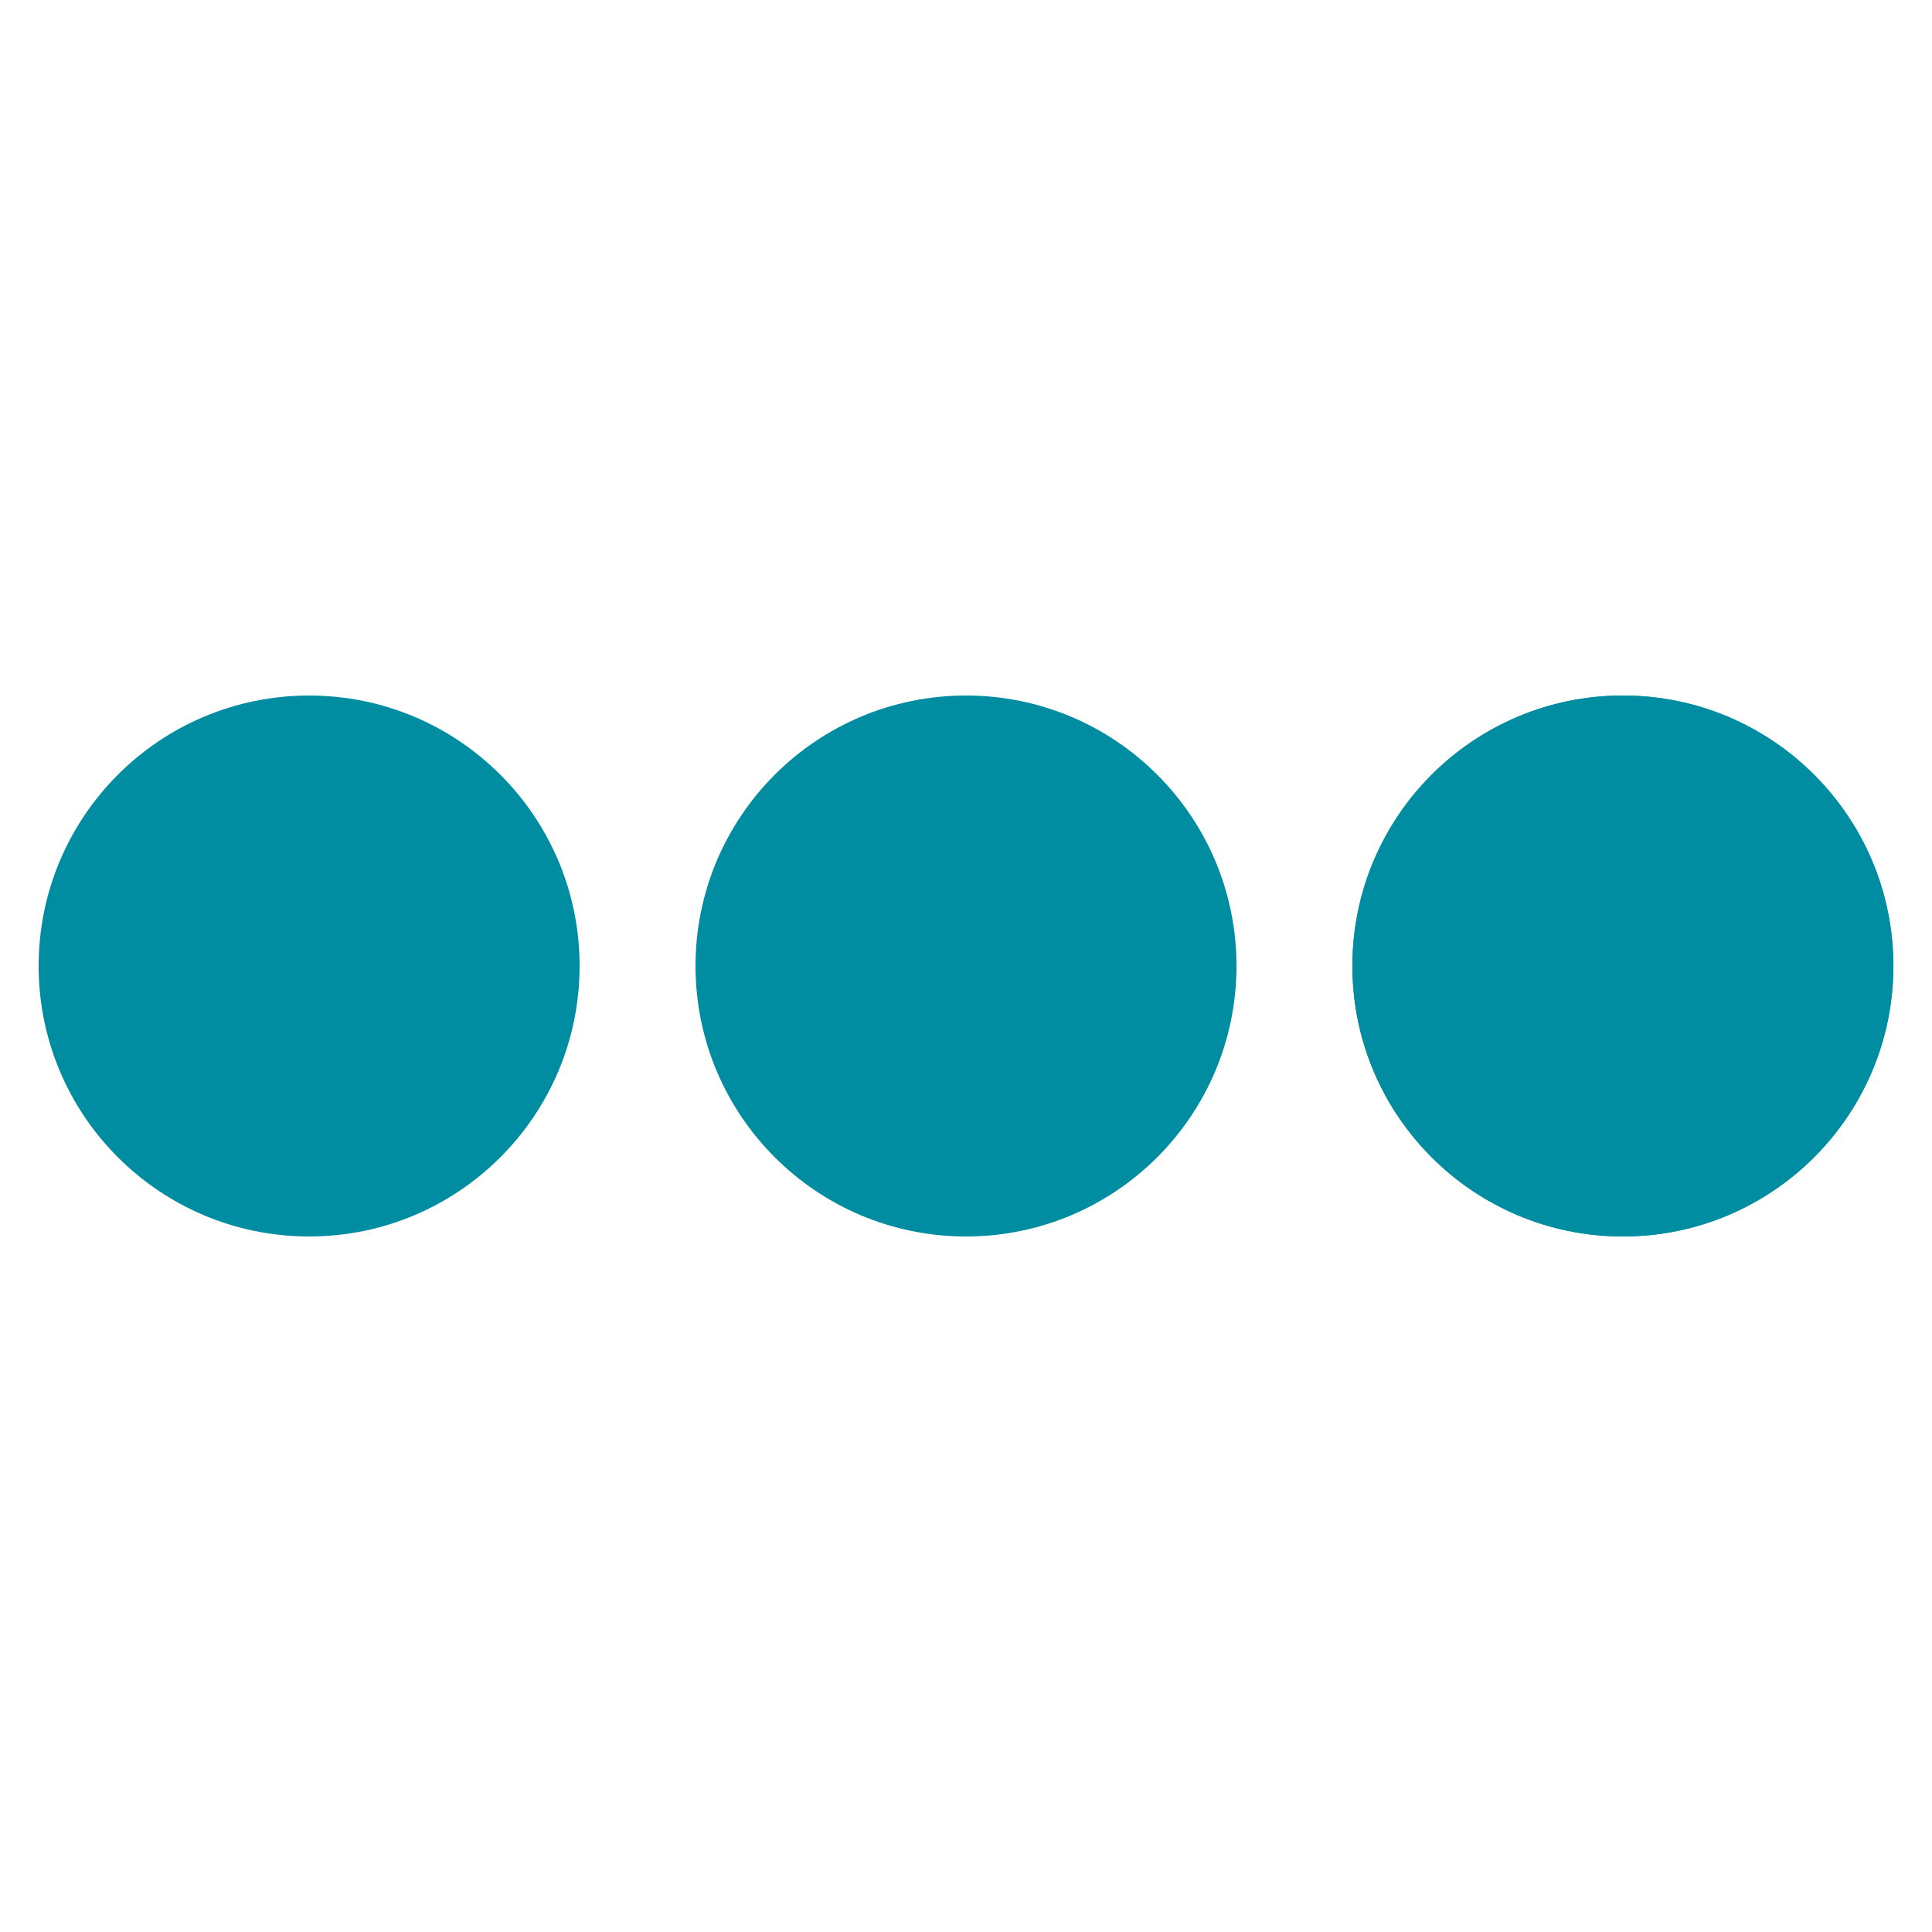
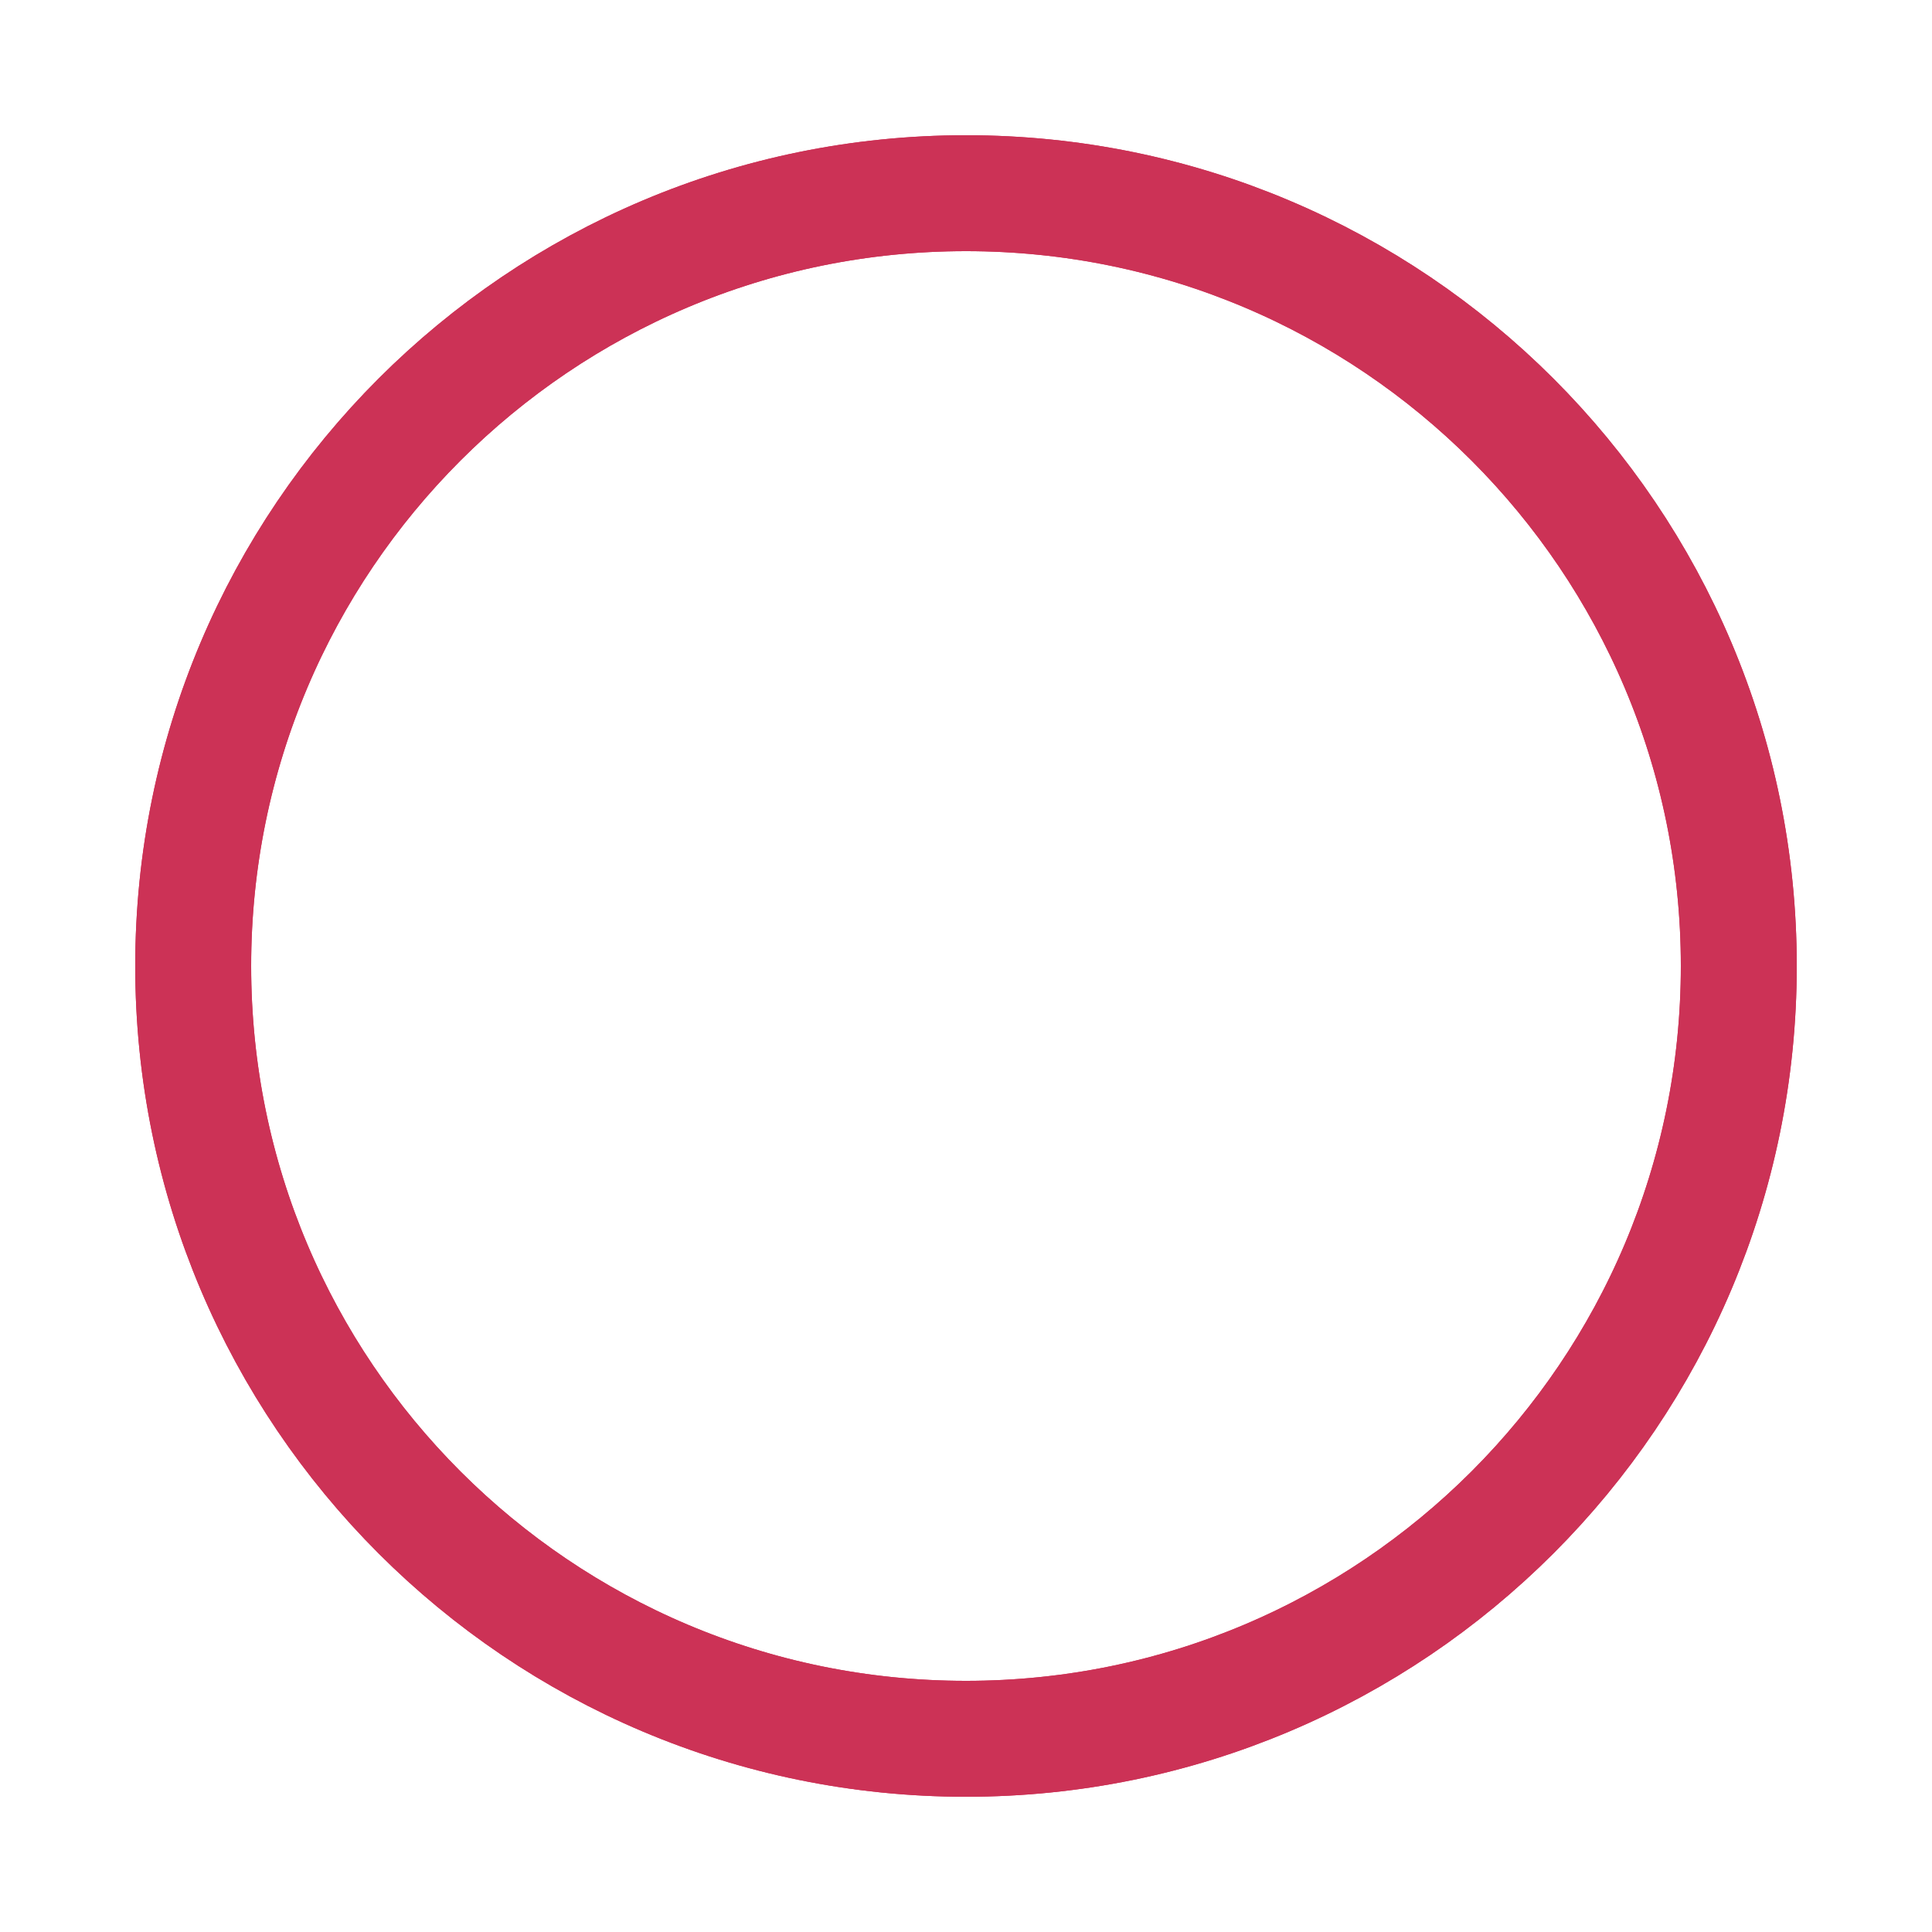
- <svg xmlns="http://www.w3.org/2000/svg" width="100px" height="100px" viewBox="0 0 100 100" preserveAspectRatio="xMidYMid" class="uil-ellipsis">
-   <circle cx="16" cy="50" r="14" fill="#008da1" transform="rotate(0 50 50)">
-     <animate id="anir11" attributeName="r" from="0" to="14" begin="0s;anir14.end" dur="0.125s" fill="freeze" />
-     <animate id="anir12" attributeName="r" from="14" to="14" begin="anir11.end" dur="0.625s" fill="freeze" />
-     <animate id="anir13" attributeName="r" from="14" to="0" begin="anir12.end" dur="0.125s" fill="freeze" />
-     <animate id="anir14" attributeName="r" from="0" to="0" begin="anir13.end" dur="0.125s" fill="freeze" />
-     <animate id="anix11" attributeName="cx" from="16" to="16" begin="0s;anix18.end" dur="0.125s" fill="freeze" />
-     <animate id="anix12" attributeName="cx" from="16" to="16" begin="anix11.end" dur="0.125s" fill="freeze" />
-     <animate id="anix13" attributeName="cx" from="16" to="50" begin="anix12.end" dur="0.125s" fill="freeze" />
-     <animate id="anix14" attributeName="cx" from="50" to="50" begin="anix13.end" dur="0.125s" fill="freeze" />
-     <animate id="anix14" attributeName="cx" from="50" to="84" begin="anix14.end" dur="0.125s" fill="freeze" />
-     <animate id="anix16" attributeName="cx" from="84" to="84" begin="anix14.end" dur="0.125s" fill="freeze" />
-     <animate id="anix17" attributeName="cx" from="84" to="84" begin="anix16.end" dur="0.125s" fill="freeze" />
-     <animate id="anix18" attributeName="cx" from="84" to="16" begin="anix17.end" dur="0.125s" fill="freeze" />
-   </circle>
-   <circle cx="50" cy="50" r="14" fill="#008da1" transform="rotate(0 50 50)">
-     <animate id="anir21" attributeName="r" from="14" to="14" begin="0s;anir25.end" dur="0.5s" fill="freeze" />
-     <animate id="anir22" attributeName="r" from="14" to="0" begin="anir21.end" dur="0.125s" fill="freeze" />
-     <animate id="anir23" attributeName="r" from="0" to="0" begin="anir22.end" dur="0.125s" fill="freeze" />
-     <animate id="anir24" attributeName="r" from="0" to="14" begin="anir23.end" dur="0.125s" fill="freeze" />
-     <animate id="anir25" attributeName="r" from="14" to="14" begin="anir24.end" dur="0.125s" fill="freeze" />
-     <animate id="anix21" attributeName="cx" from="16" to="50" begin="0s;anix28.end" dur="0.125s" fill="freeze" />
-     <animate id="anix22" attributeName="cx" from="50" to="50" begin="anix21.end" dur="0.125s" fill="freeze" />
-     <animate id="anix23" attributeName="cx" from="50" to="84" begin="anix22.end" dur="0.125s" fill="freeze" />
-     <animate id="anix24" attributeName="cx" from="84" to="84" begin="anix23.end" dur="0.125s" fill="freeze" />
-     <animate id="anix25" attributeName="cx" from="84" to="84" begin="anix24.end" dur="0.125s" fill="freeze" />
-     <animate id="anix26" attributeName="cx" from="84" to="16" begin="anix25.end" dur="0.125s" fill="freeze" />
-     <animate id="anix27" attributeName="cx" from="16" to="16" begin="anix26.end" dur="0.125s" fill="freeze" />
-     <animate id="anix28" attributeName="cx" from="16" to="16" begin="anix27.end" dur="0.125s" fill="freeze" />
-   </circle>
-   <circle cx="84" cy="50" r="14" fill="#008da1" transform="rotate(0 50 50)">
-     <animate id="anir31" attributeName="r" from="14" to="14" begin="0s;anir35.end" dur="0.25s" fill="freeze" />
-     <animate id="anir32" attributeName="r" from="14" to="0" begin="anir31.end" dur="0.125s" fill="freeze" />
-     <animate id="anir33" attributeName="r" from="0" to="0" begin="anir32.end" dur="0.125s" fill="freeze" />
-     <animate id="anir34" attributeName="r" from="0" to="14" begin="anir33.end" dur="0.125s" fill="freeze" />
-     <animate id="anir35" attributeName="r" from="14" to="14" begin="anir34.end" dur="0.375s" fill="freeze" />
-     <animate id="anix31" attributeName="cx" from="50" to="84" begin="0s;anix38.end" dur="0.125s" fill="freeze" />
-     <animate id="anix32" attributeName="cx" from="84" to="84" begin="anix31.end" dur="0.125s" fill="freeze" />
-     <animate id="anix33" attributeName="cx" from="84" to="84" begin="anix32.end" dur="0.125s" fill="freeze" />
-     <animate id="anix34" attributeName="cx" from="84" to="16" begin="anix33.end" dur="0.125s" fill="freeze" />
-     <animate id="anix35" attributeName="cx" from="16" to="16" begin="anix34.end" dur="0.125s" fill="freeze" />
-     <animate id="anix36" attributeName="cx" from="16" to="16" begin="anix35.end" dur="0.125s" fill="freeze" />
-     <animate id="anix37" attributeName="cx" from="16" to="50" begin="anix36.end" dur="0.125s" fill="freeze" />
-     <animate id="anix38" attributeName="cx" from="50" to="50" begin="anix37.end" dur="0.125s" fill="freeze" />
-   </circle>
-   <circle cx="84" cy="50" r="14" fill="#008da1" transform="rotate(0 50 50)">
-     <animate id="anir41" attributeName="r" from="14" to="0" begin="0s;anir44.end" dur="0.125s" fill="freeze" />
-     <animate id="anir42" attributeName="r" from="0" to="0" begin="anir41.end" dur="0.125s" fill="freeze" />
-     <animate id="anir43" attributeName="r" from="0" to="14" begin="anir42.end" dur="0.125s" fill="freeze" />
-     <animate id="anir44" attributeName="r" from="14" to="14" begin="anir43.end" dur="0.625s" fill="freeze" />
-     <animate id="anix41" attributeName="cx" from="84" to="84" begin="0s;anix48.end" dur="0.125s" fill="freeze" />
-     <animate id="anix42" attributeName="cx" from="84" to="16" begin="anix41.end" dur="0.125s" fill="freeze" />
-     <animate id="anix43" attributeName="cx" from="16" to="16" begin="anix42.end" dur="0.125s" fill="freeze" />
-     <animate id="anix44" attributeName="cx" from="16" to="16" begin="anix43.end" dur="0.125s" fill="freeze" />
-     <animate id="anix45" attributeName="cx" from="16" to="50" begin="anix44.end" dur="0.125s" fill="freeze" />
-     <animate id="anix46" attributeName="cx" from="50" to="50" begin="anix45.end" dur="0.125s" fill="freeze" />
-     <animate id="anix47" attributeName="cx" from="50" to="84" begin="anix46.end" dur="0.125s" fill="freeze" />
-     <animate id="anix48" attributeName="cx" from="84" to="84" begin="anix47.end" dur="0.125s" fill="freeze" />
-   </circle>
+ <svg xmlns="http://www.w3.org/2000/svg" width="100px" height="100px" viewBox="0 0 100 100" preserveAspectRatio="xMidYMid" class="uil-ripple">
+   <rect x="0" y="0" width="100" height="100" fill="none" class="bk" />
+   <g>
+     <animate attributeName="opacity" dur="3s" repeatCount="indefinite" begin="0s" keyTimes="0;0.33;1" values="1;1;0" />
+     <circle cx="50" cy="50" r="40" stroke="#cc3256" fill="none" stroke-width="6" stroke-linecap="round">
+       <animate attributeName="r" dur="3s" repeatCount="indefinite" begin="0s" keyTimes="0;0.33;1" values="0;22;44" />
+     </circle>
+   </g>
+   <g>
+     <animate attributeName="opacity" dur="3s" repeatCount="indefinite" begin="1.5s" keyTimes="0;0.33;1" values="1;1;0" />
+     <circle cx="50" cy="50" r="40" stroke="#cc3256" fill="none" stroke-width="6" stroke-linecap="round">
+       <animate attributeName="r" dur="3s" repeatCount="indefinite" begin="1.5s" keyTimes="0;0.33;1" values="0;22;44" />
+     </circle>
+   </g>
</svg>
